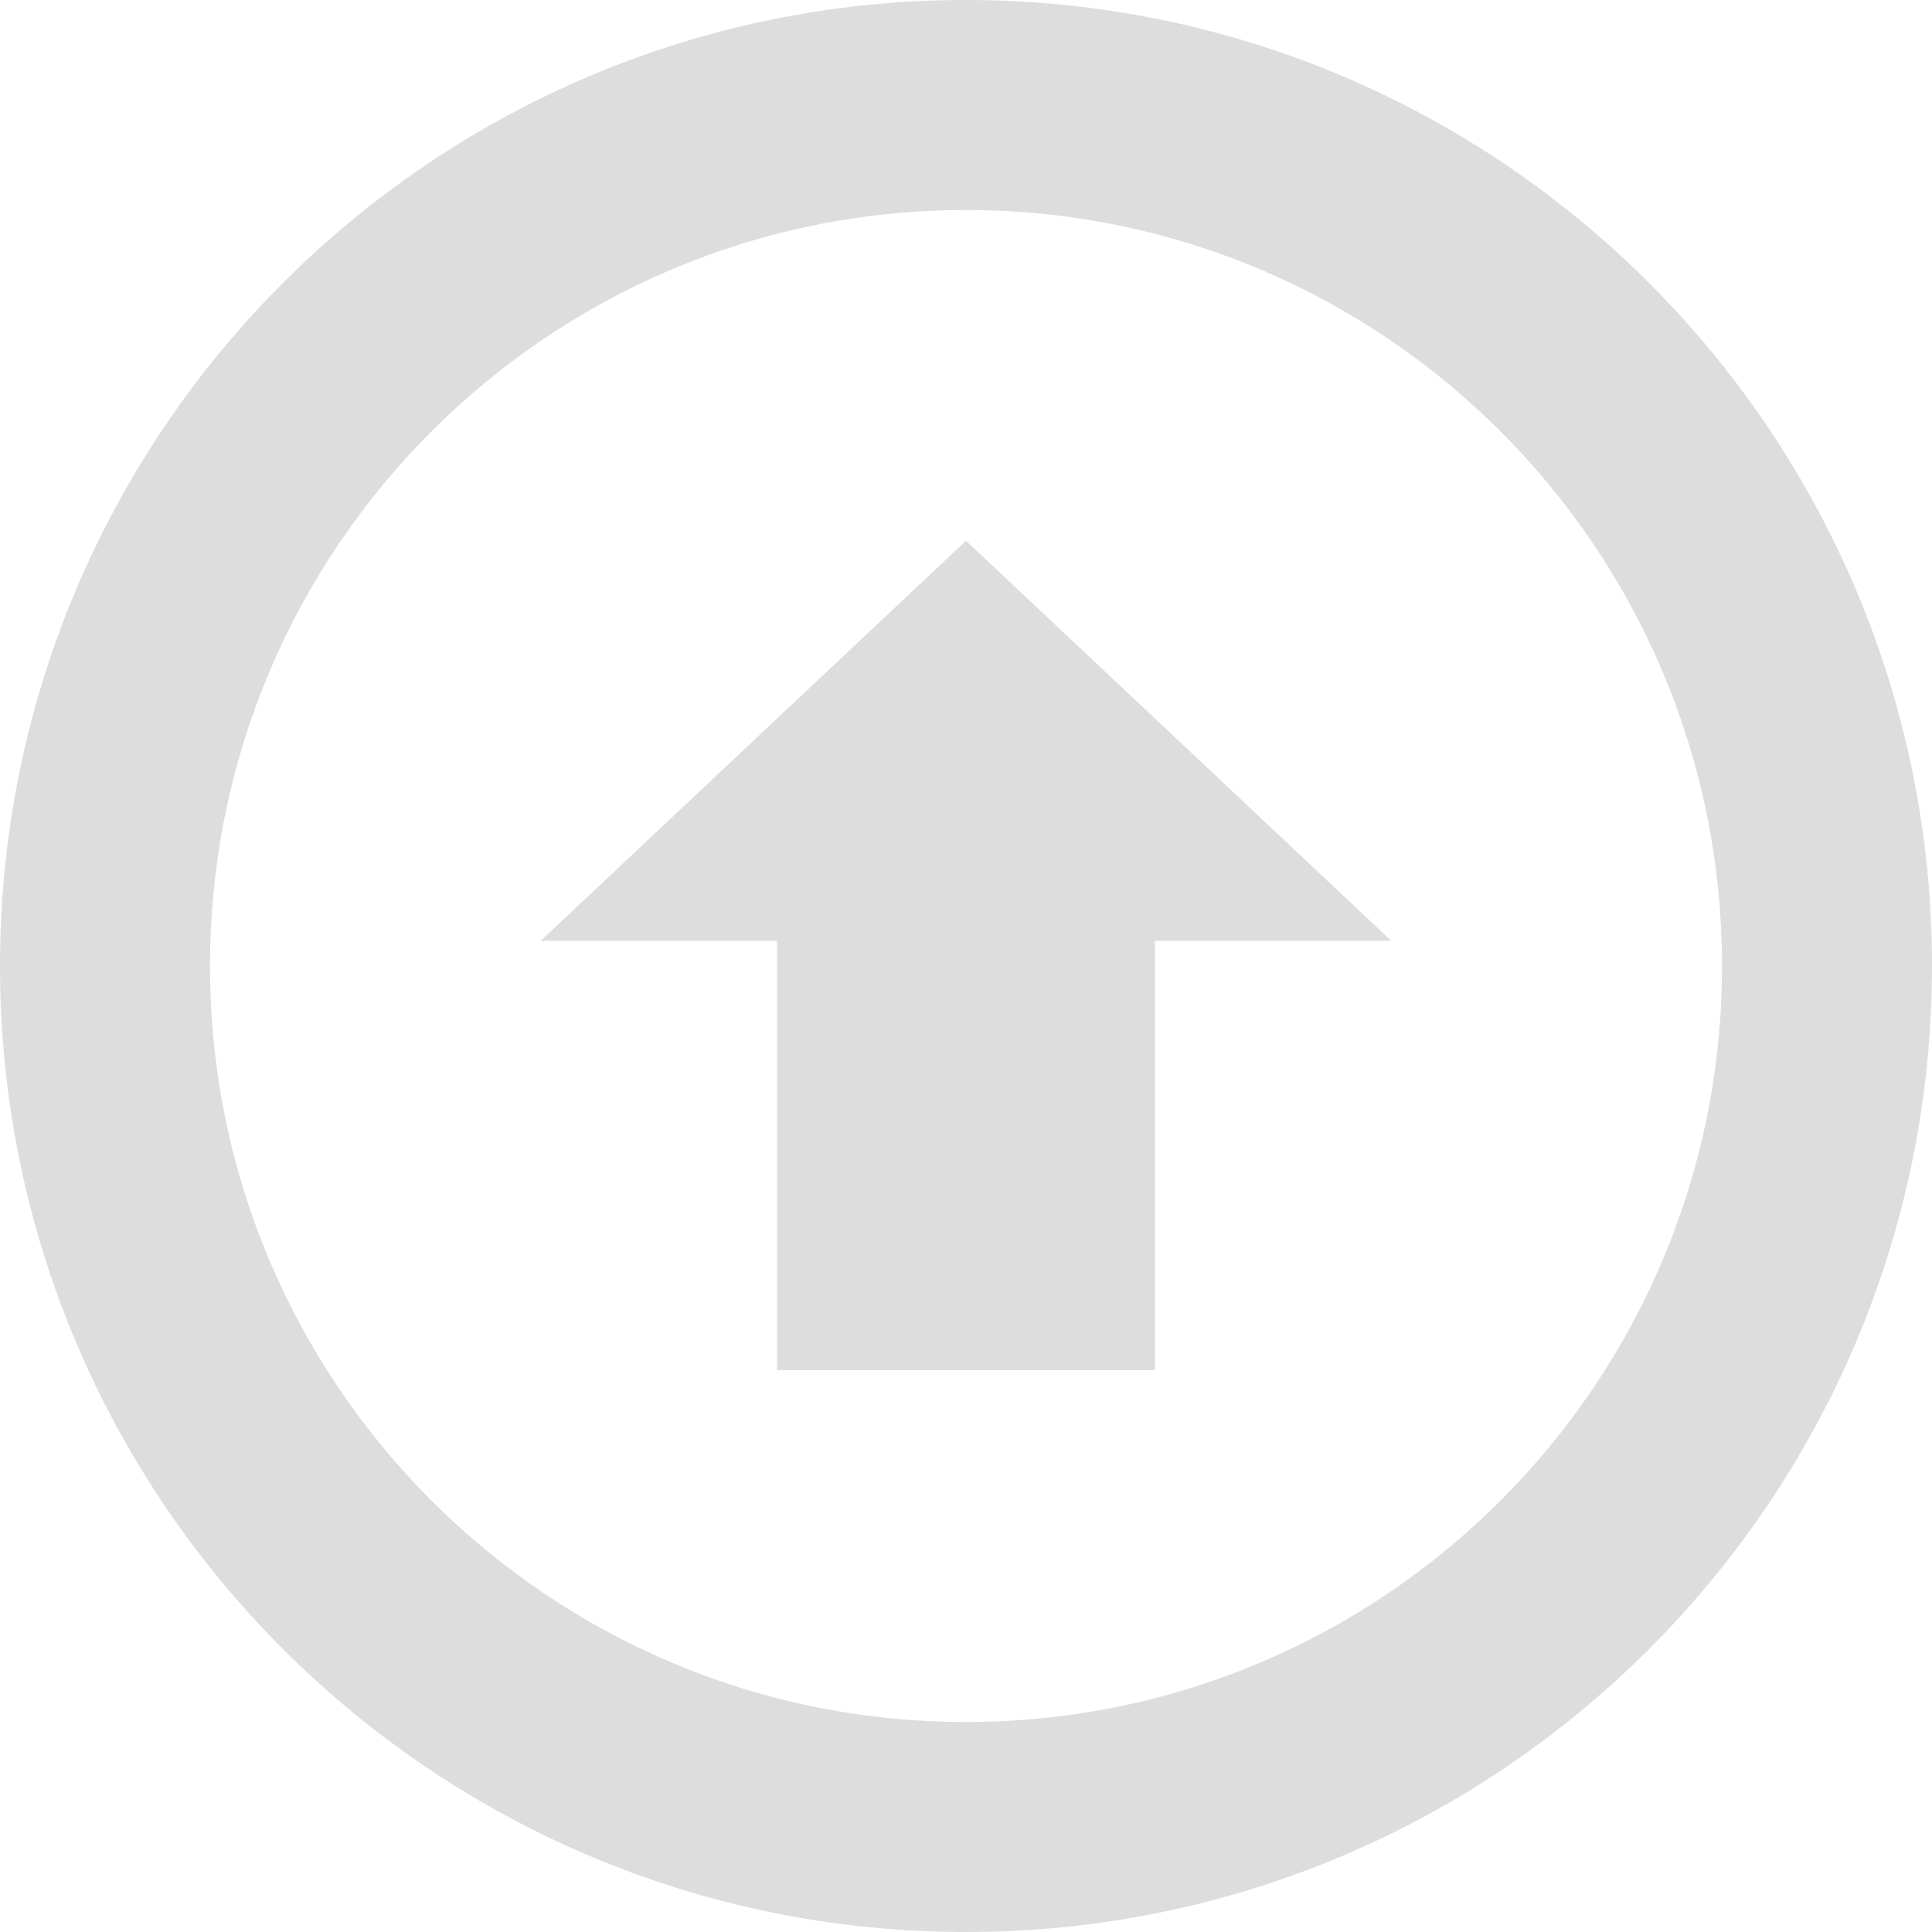
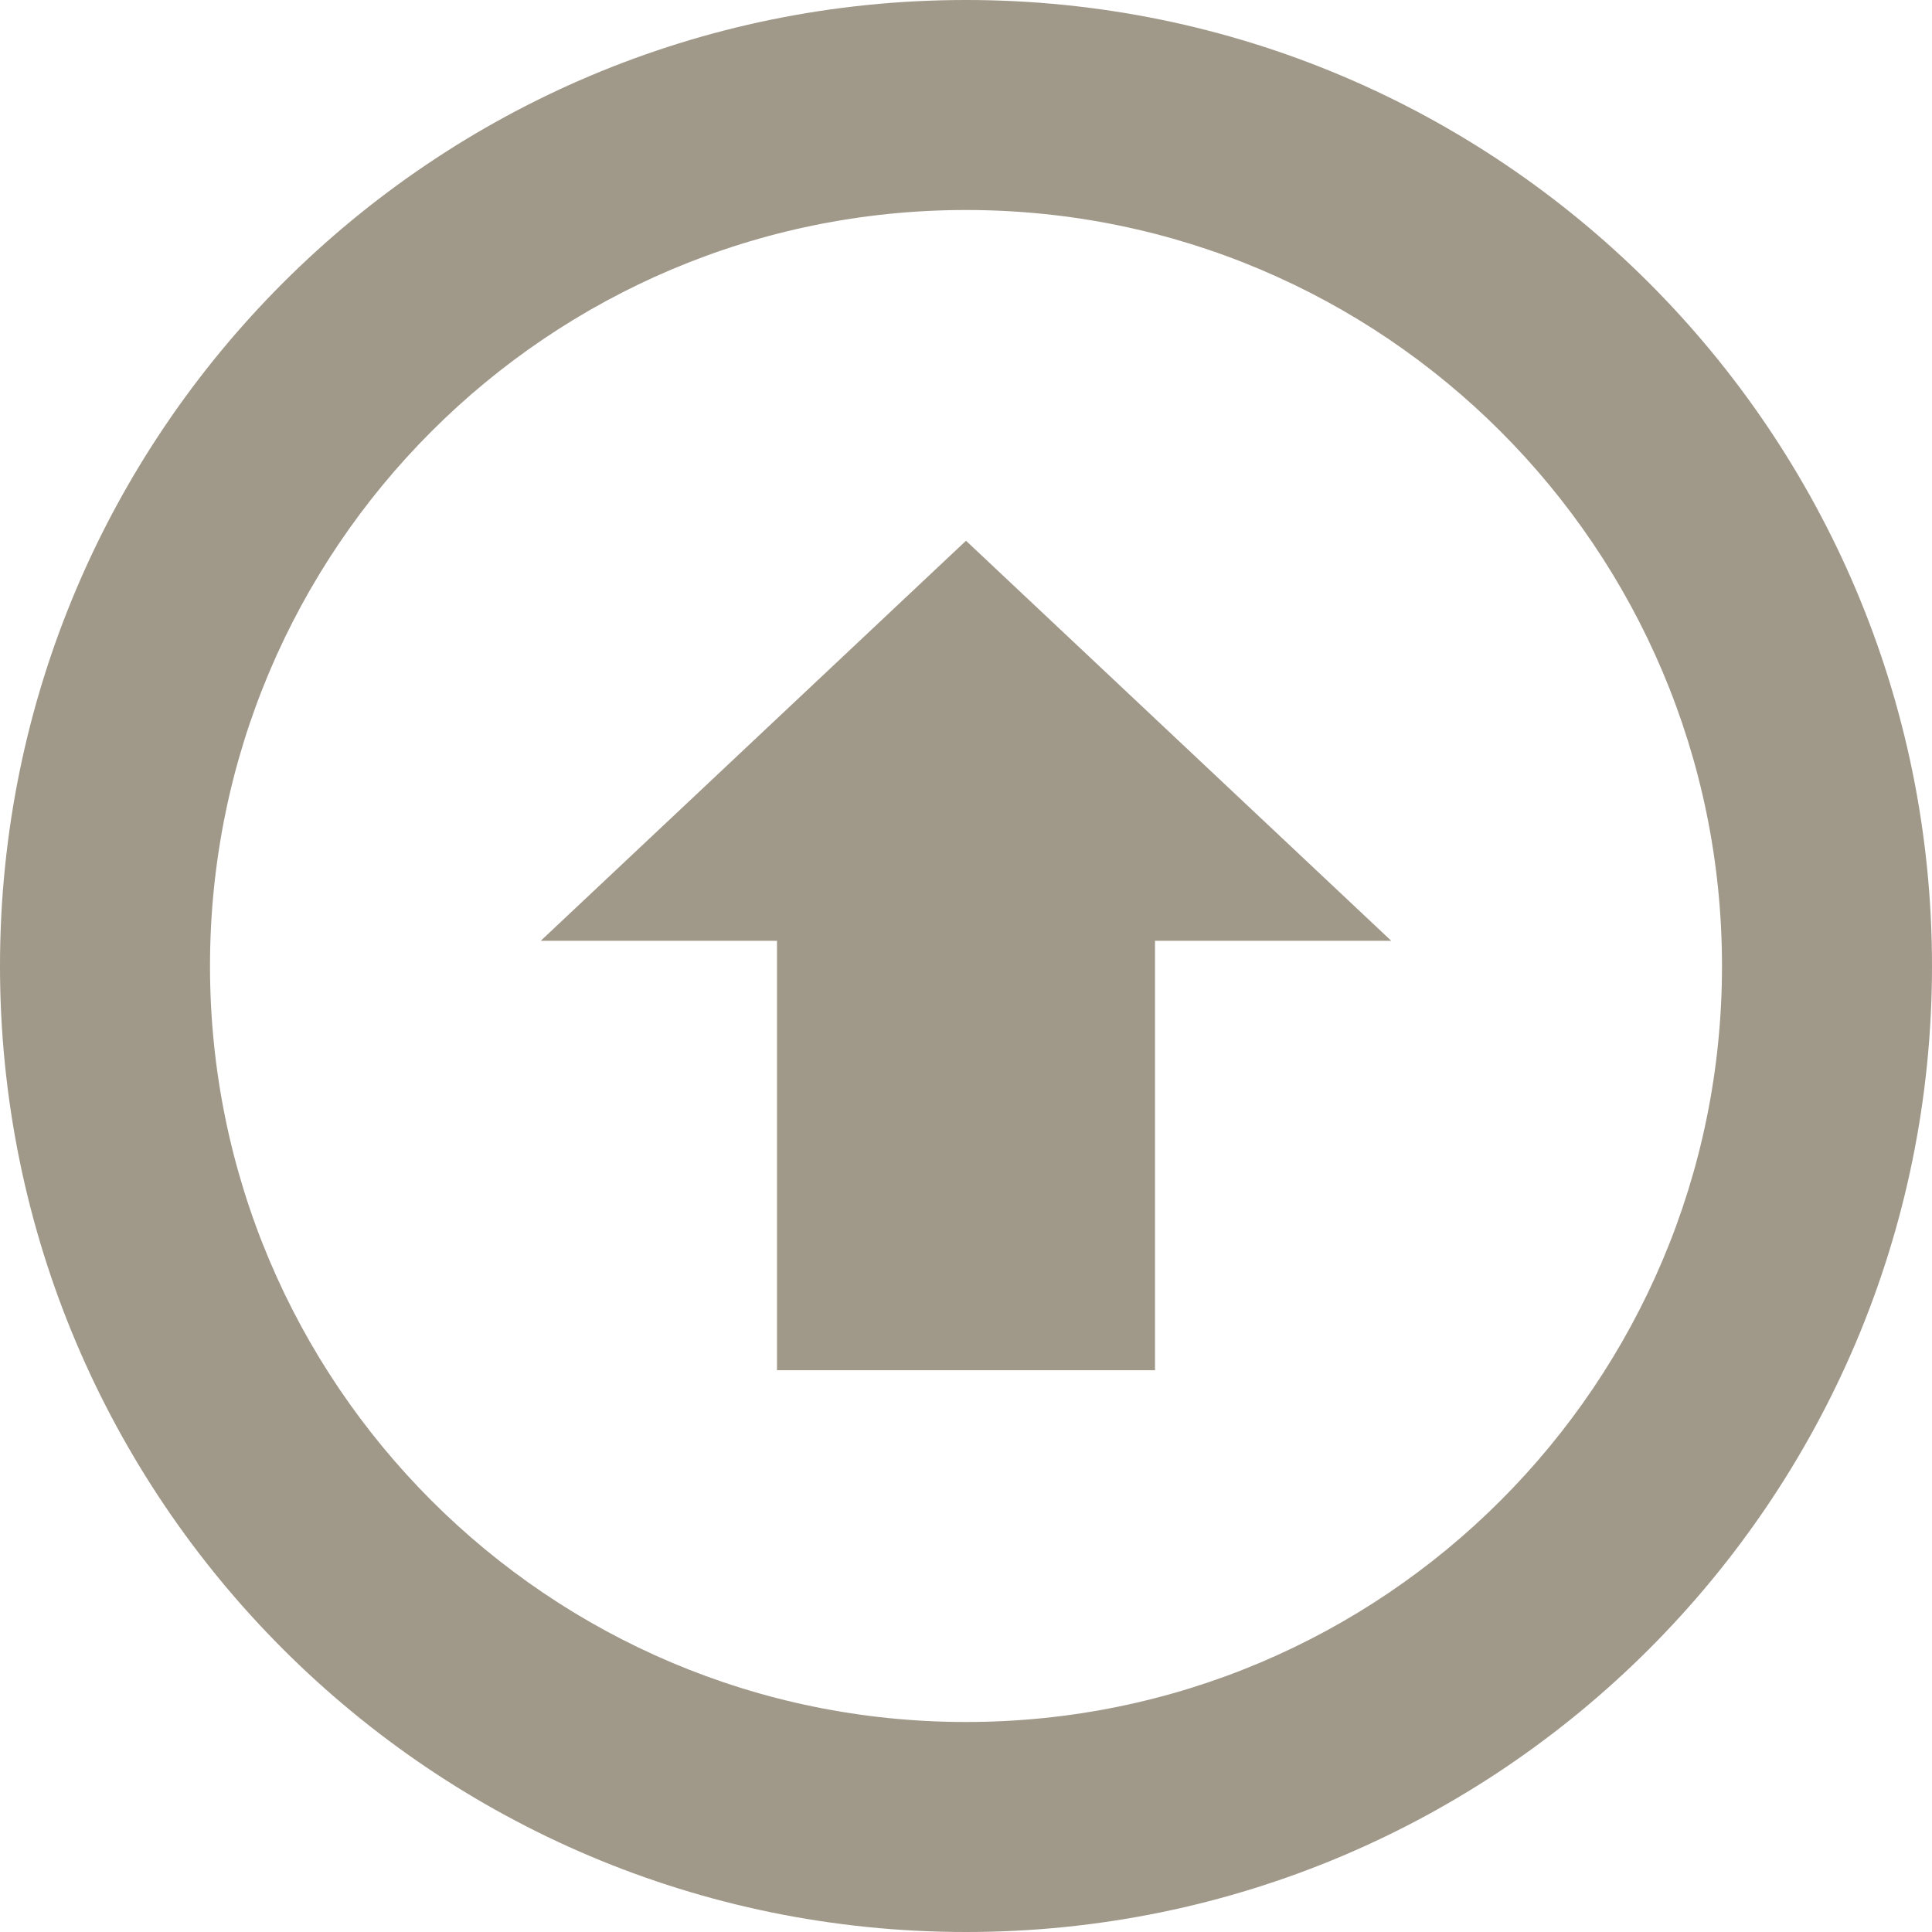
<svg xmlns="http://www.w3.org/2000/svg" width="1200px" height="1200px" viewBox="0 0 1200 1200" version="1.1">
  <defs />
  <g id="Page-1" stroke="none" stroke-width="1" fill="none" fill-rule="evenodd">
-     <g id="upload" fill="#DDDDDD">
-       <path d="M600,1200 C268.63,1200 0,931.369 0,600 C0,268.63 268.63,0 600,0 C931.369,0 1200,268.63 1200,600 C1200,931.37 931.369,1200 600,1200 L600,1200 Z M600,130.435 C340.631,130.435 130.435,340.696 130.435,600 C130.435,859.305 340.631,1069.565 600,1069.565 C859.369,1069.565 1069.565,859.305 1069.565,600 C1069.565,340.696 859.369,130.435 600,130.435 L600,130.435 Z M717.392,851.087 L482.608,851.087 L482.608,584.348 L335.87,584.348 L600,335.87 L864.131,584.348 L717.392,584.348 L717.392,851.087 L717.392,851.087 Z" id="path24952" />
-     </g>
+     <path d="M600,1200 C268.63,1200 0,931.369 0,600 C0,268.63 268.63,0 600,0 C931.369,0 1200,268.63 1200,600 C1200,931.37 931.369,1200 600,1200 L600,1200 L600,1200 Z M600,130.435 C340.631,130.435 130.435,340.696 130.435,600 C130.435,859.305 340.631,1069.565 600,1069.565 C859.369,1069.565 1069.565,859.305 1069.565,600 C1069.565,340.696 859.369,130.435 600,130.435 L600,130.435 L600,130.435 Z M717.392,851.087 L482.608,851.087 L482.608,584.348 L335.87,584.348 L600,335.87 L864.131,584.348 L717.392,584.348 L717.392,851.087 L717.392,851.087 Z" id="path24952" fill="#A09889" />
  </g>
</svg>
